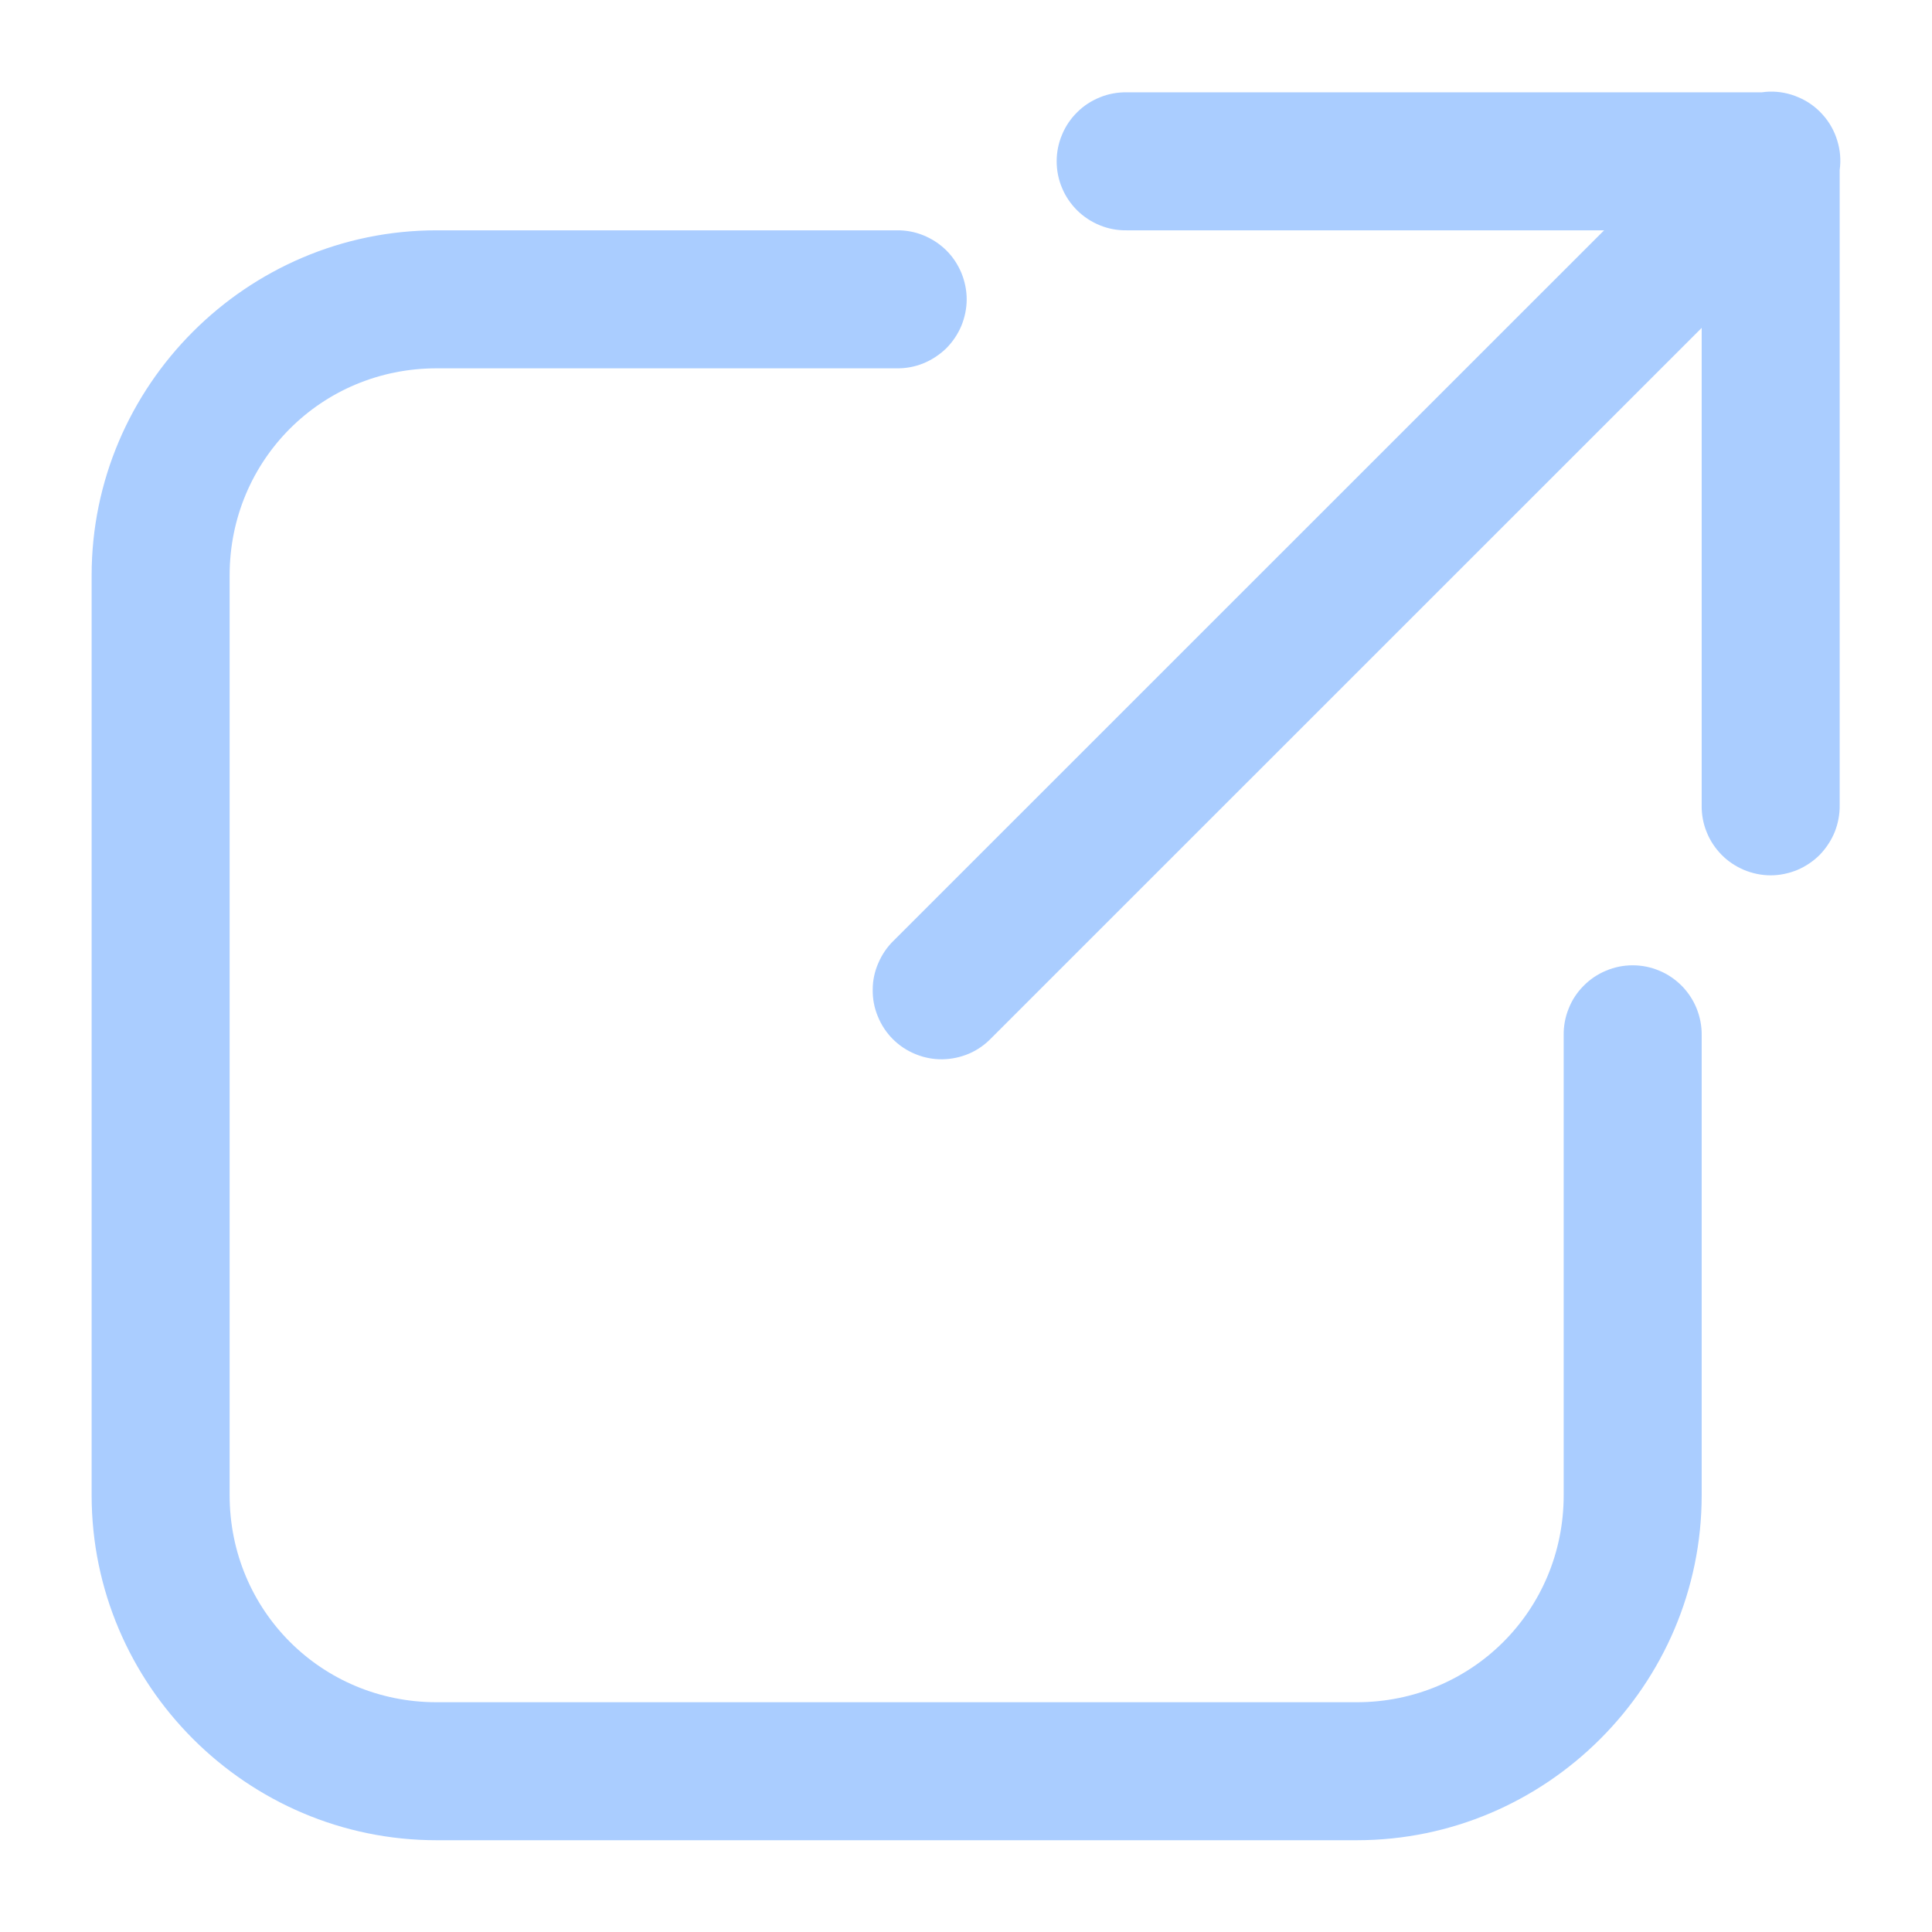
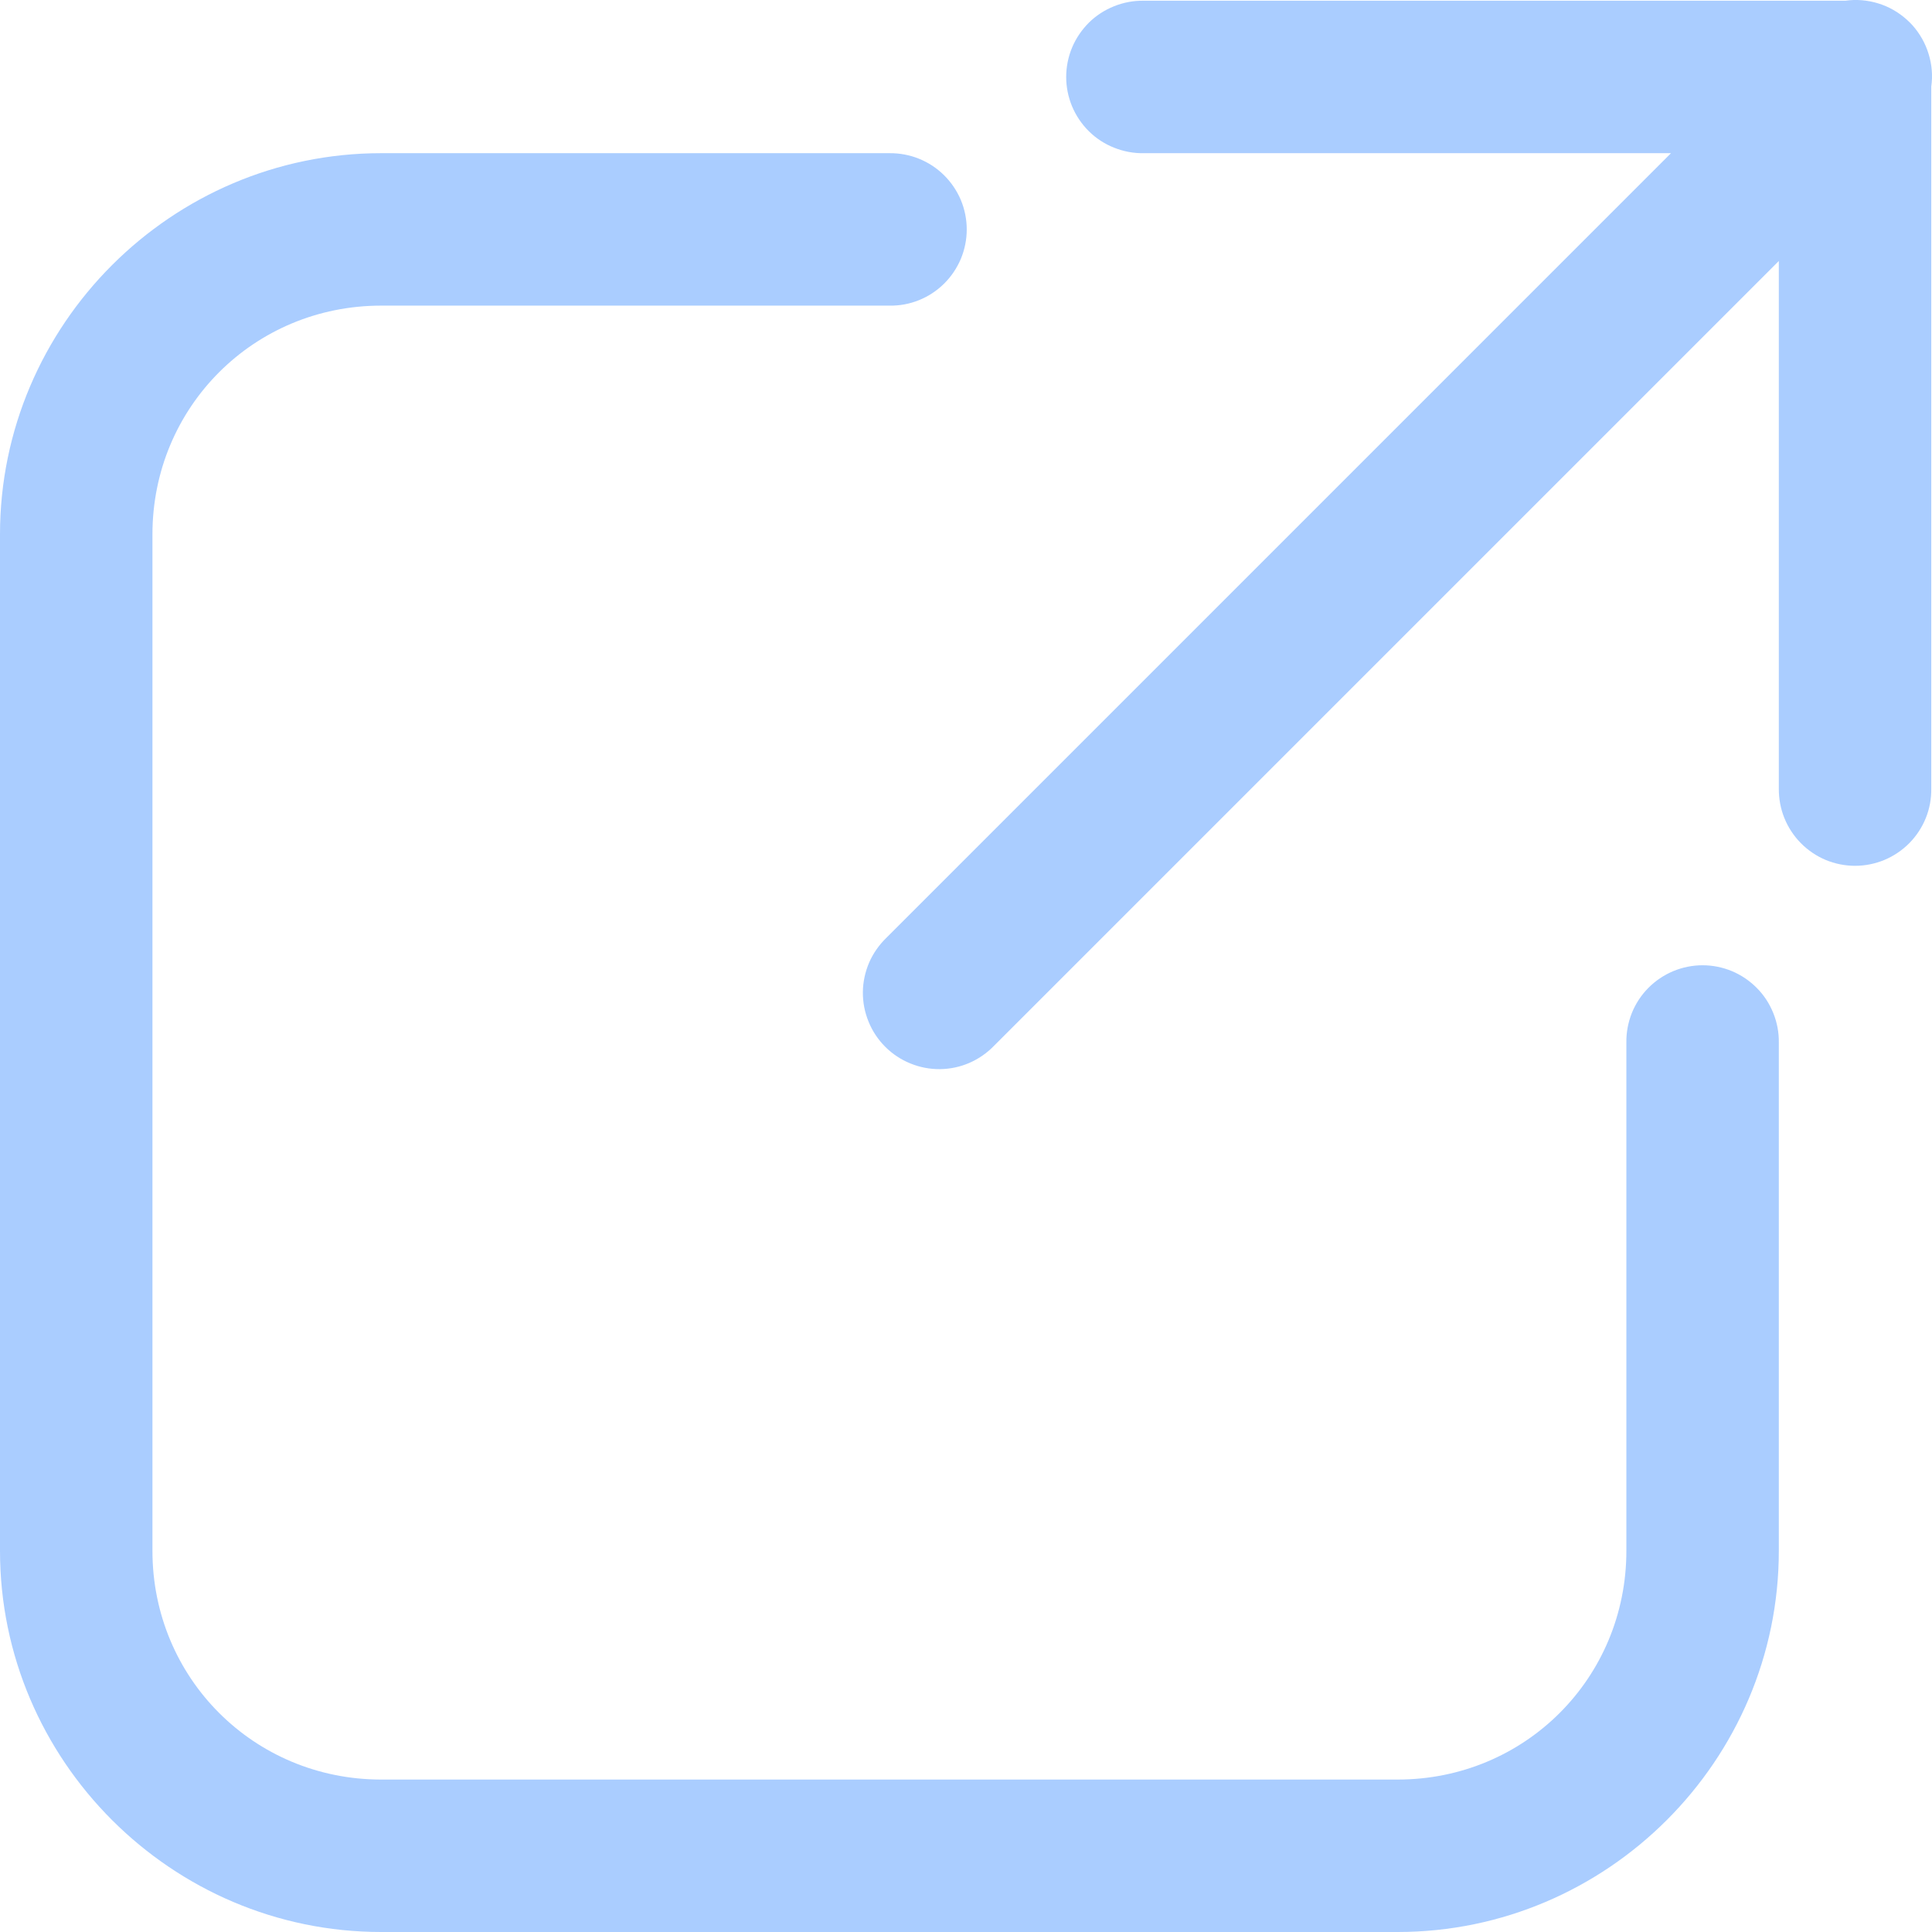
- <svg xmlns="http://www.w3.org/2000/svg" width="14" height="14" viewBox="0 0 14 14" fill="none">
-   <path d="M12.821 0.664C12.803 0.665 12.785 0.666 12.767 0.669H8.164C8.098 0.668 8.032 0.68 7.971 0.705C7.909 0.73 7.853 0.766 7.806 0.813C7.759 0.859 7.721 0.915 7.696 0.976C7.67 1.037 7.657 1.103 7.657 1.169C7.657 1.235 7.67 1.301 7.696 1.362C7.721 1.423 7.759 1.478 7.806 1.525C7.853 1.571 7.909 1.608 7.971 1.633C8.032 1.658 8.098 1.67 8.164 1.669H11.624L6.477 6.815C6.429 6.861 6.391 6.917 6.365 6.978C6.338 7.039 6.324 7.104 6.324 7.171C6.323 7.237 6.335 7.303 6.361 7.365C6.386 7.427 6.423 7.483 6.47 7.53C6.517 7.577 6.573 7.614 6.635 7.639C6.696 7.664 6.762 7.677 6.829 7.676C6.895 7.675 6.961 7.661 7.022 7.635C7.083 7.609 7.138 7.57 7.184 7.522L12.331 2.376V5.835C12.33 5.902 12.342 5.968 12.367 6.029C12.391 6.09 12.428 6.146 12.475 6.194C12.521 6.241 12.577 6.278 12.638 6.304C12.699 6.329 12.764 6.343 12.831 6.343C12.897 6.343 12.963 6.329 13.024 6.304C13.085 6.278 13.14 6.241 13.187 6.194C13.233 6.146 13.27 6.09 13.295 6.029C13.319 5.968 13.332 5.902 13.331 5.835V1.232C13.341 1.16 13.335 1.087 13.313 1.017C13.292 0.948 13.256 0.884 13.207 0.83C13.159 0.776 13.099 0.733 13.032 0.705C12.966 0.676 12.893 0.662 12.821 0.664ZM3.164 1.669C1.789 1.669 0.664 2.794 0.664 4.169V10.835C0.664 12.21 1.789 13.335 3.164 13.335H9.831C11.206 13.335 12.331 12.21 12.331 10.835V7.502C12.332 7.436 12.319 7.37 12.295 7.309C12.27 7.247 12.233 7.191 12.187 7.144C12.14 7.097 12.085 7.059 12.024 7.034C11.963 7.008 11.897 6.995 11.831 6.995C11.764 6.995 11.699 7.008 11.638 7.034C11.577 7.059 11.521 7.097 11.475 7.144C11.428 7.191 11.391 7.247 11.367 7.309C11.342 7.37 11.33 7.436 11.331 7.502V10.835C11.331 11.67 10.665 12.335 9.831 12.335H3.164C2.33 12.335 1.664 11.67 1.664 10.835V4.169C1.664 3.334 2.33 2.669 3.164 2.669H6.497C6.564 2.67 6.629 2.658 6.691 2.633C6.752 2.608 6.808 2.571 6.856 2.525C6.903 2.478 6.94 2.423 6.966 2.362C6.991 2.301 7.005 2.235 7.005 2.169C7.005 2.103 6.991 2.037 6.966 1.976C6.94 1.915 6.903 1.859 6.856 1.813C6.808 1.766 6.752 1.73 6.691 1.705C6.629 1.68 6.564 1.668 6.497 1.669H3.164Z" fill="#AACDFF" />
+ <svg xmlns="http://www.w3.org/2000/svg" width="21" height="21" viewBox="0 0 21 21" fill="none">
+   <path d="M20.148 0C20.117 0.001 20.088 0.004 20.058 0.008H12.43C12.32 0.006 12.211 0.027 12.109 0.068C12.007 0.109 11.914 0.169 11.836 0.246C11.758 0.324 11.696 0.415 11.653 0.517C11.611 0.618 11.589 0.727 11.589 0.837C11.589 0.946 11.611 1.055 11.653 1.156C11.696 1.258 11.758 1.35 11.836 1.427C11.914 1.504 12.007 1.565 12.109 1.605C12.211 1.646 12.32 1.667 12.43 1.665H18.163L9.634 10.194C9.555 10.271 9.491 10.362 9.447 10.463C9.404 10.565 9.38 10.673 9.379 10.784C9.378 10.894 9.399 11.003 9.441 11.105C9.482 11.207 9.544 11.3 9.622 11.378C9.7 11.456 9.793 11.518 9.895 11.559C9.997 11.601 10.106 11.622 10.216 11.621C10.327 11.62 10.436 11.597 10.537 11.553C10.638 11.509 10.729 11.446 10.806 11.366L19.335 2.837V8.57C19.334 8.68 19.354 8.789 19.395 8.891C19.436 8.993 19.497 9.086 19.574 9.164C19.651 9.242 19.742 9.304 19.844 9.347C19.945 9.389 20.054 9.411 20.164 9.411C20.273 9.411 20.382 9.389 20.483 9.347C20.585 9.304 20.677 9.242 20.754 9.164C20.831 9.086 20.892 8.993 20.933 8.891C20.974 8.789 20.994 8.68 20.992 8.57V0.941C21.009 0.822 20.999 0.701 20.963 0.586C20.928 0.471 20.868 0.365 20.788 0.275C20.707 0.186 20.609 0.115 20.498 0.067C20.387 0.02 20.268 -0.003 20.148 0V0ZM4.143 1.665C1.865 1.665 0 3.53 0 5.808V16.857C0 19.135 1.865 21 4.143 21H15.192C17.47 21 19.335 19.135 19.335 16.857V11.333C19.337 11.223 19.316 11.114 19.275 11.012C19.234 10.91 19.174 10.817 19.096 10.739C19.019 10.661 18.928 10.599 18.826 10.556C18.725 10.514 18.616 10.492 18.506 10.492C18.397 10.492 18.288 10.514 18.187 10.556C18.085 10.599 17.993 10.661 17.916 10.739C17.839 10.817 17.778 10.91 17.737 11.012C17.697 11.114 17.676 11.223 17.678 11.333V16.857C17.678 18.24 16.575 19.343 15.192 19.343H4.143C2.76 19.343 1.657 18.24 1.657 16.857V5.808C1.657 4.425 2.76 3.322 4.143 3.322H9.668C9.777 3.324 9.886 3.304 9.988 3.263C10.09 3.222 10.183 3.161 10.261 3.084C10.339 3.007 10.401 2.915 10.444 2.814C10.486 2.712 10.508 2.604 10.508 2.494C10.508 2.384 10.486 2.275 10.444 2.174C10.401 2.073 10.339 1.981 10.261 1.904C10.183 1.827 10.09 1.766 9.988 1.725C9.886 1.684 9.777 1.664 9.668 1.665H4.143Z" fill="#AACDFF" />
</svg>
